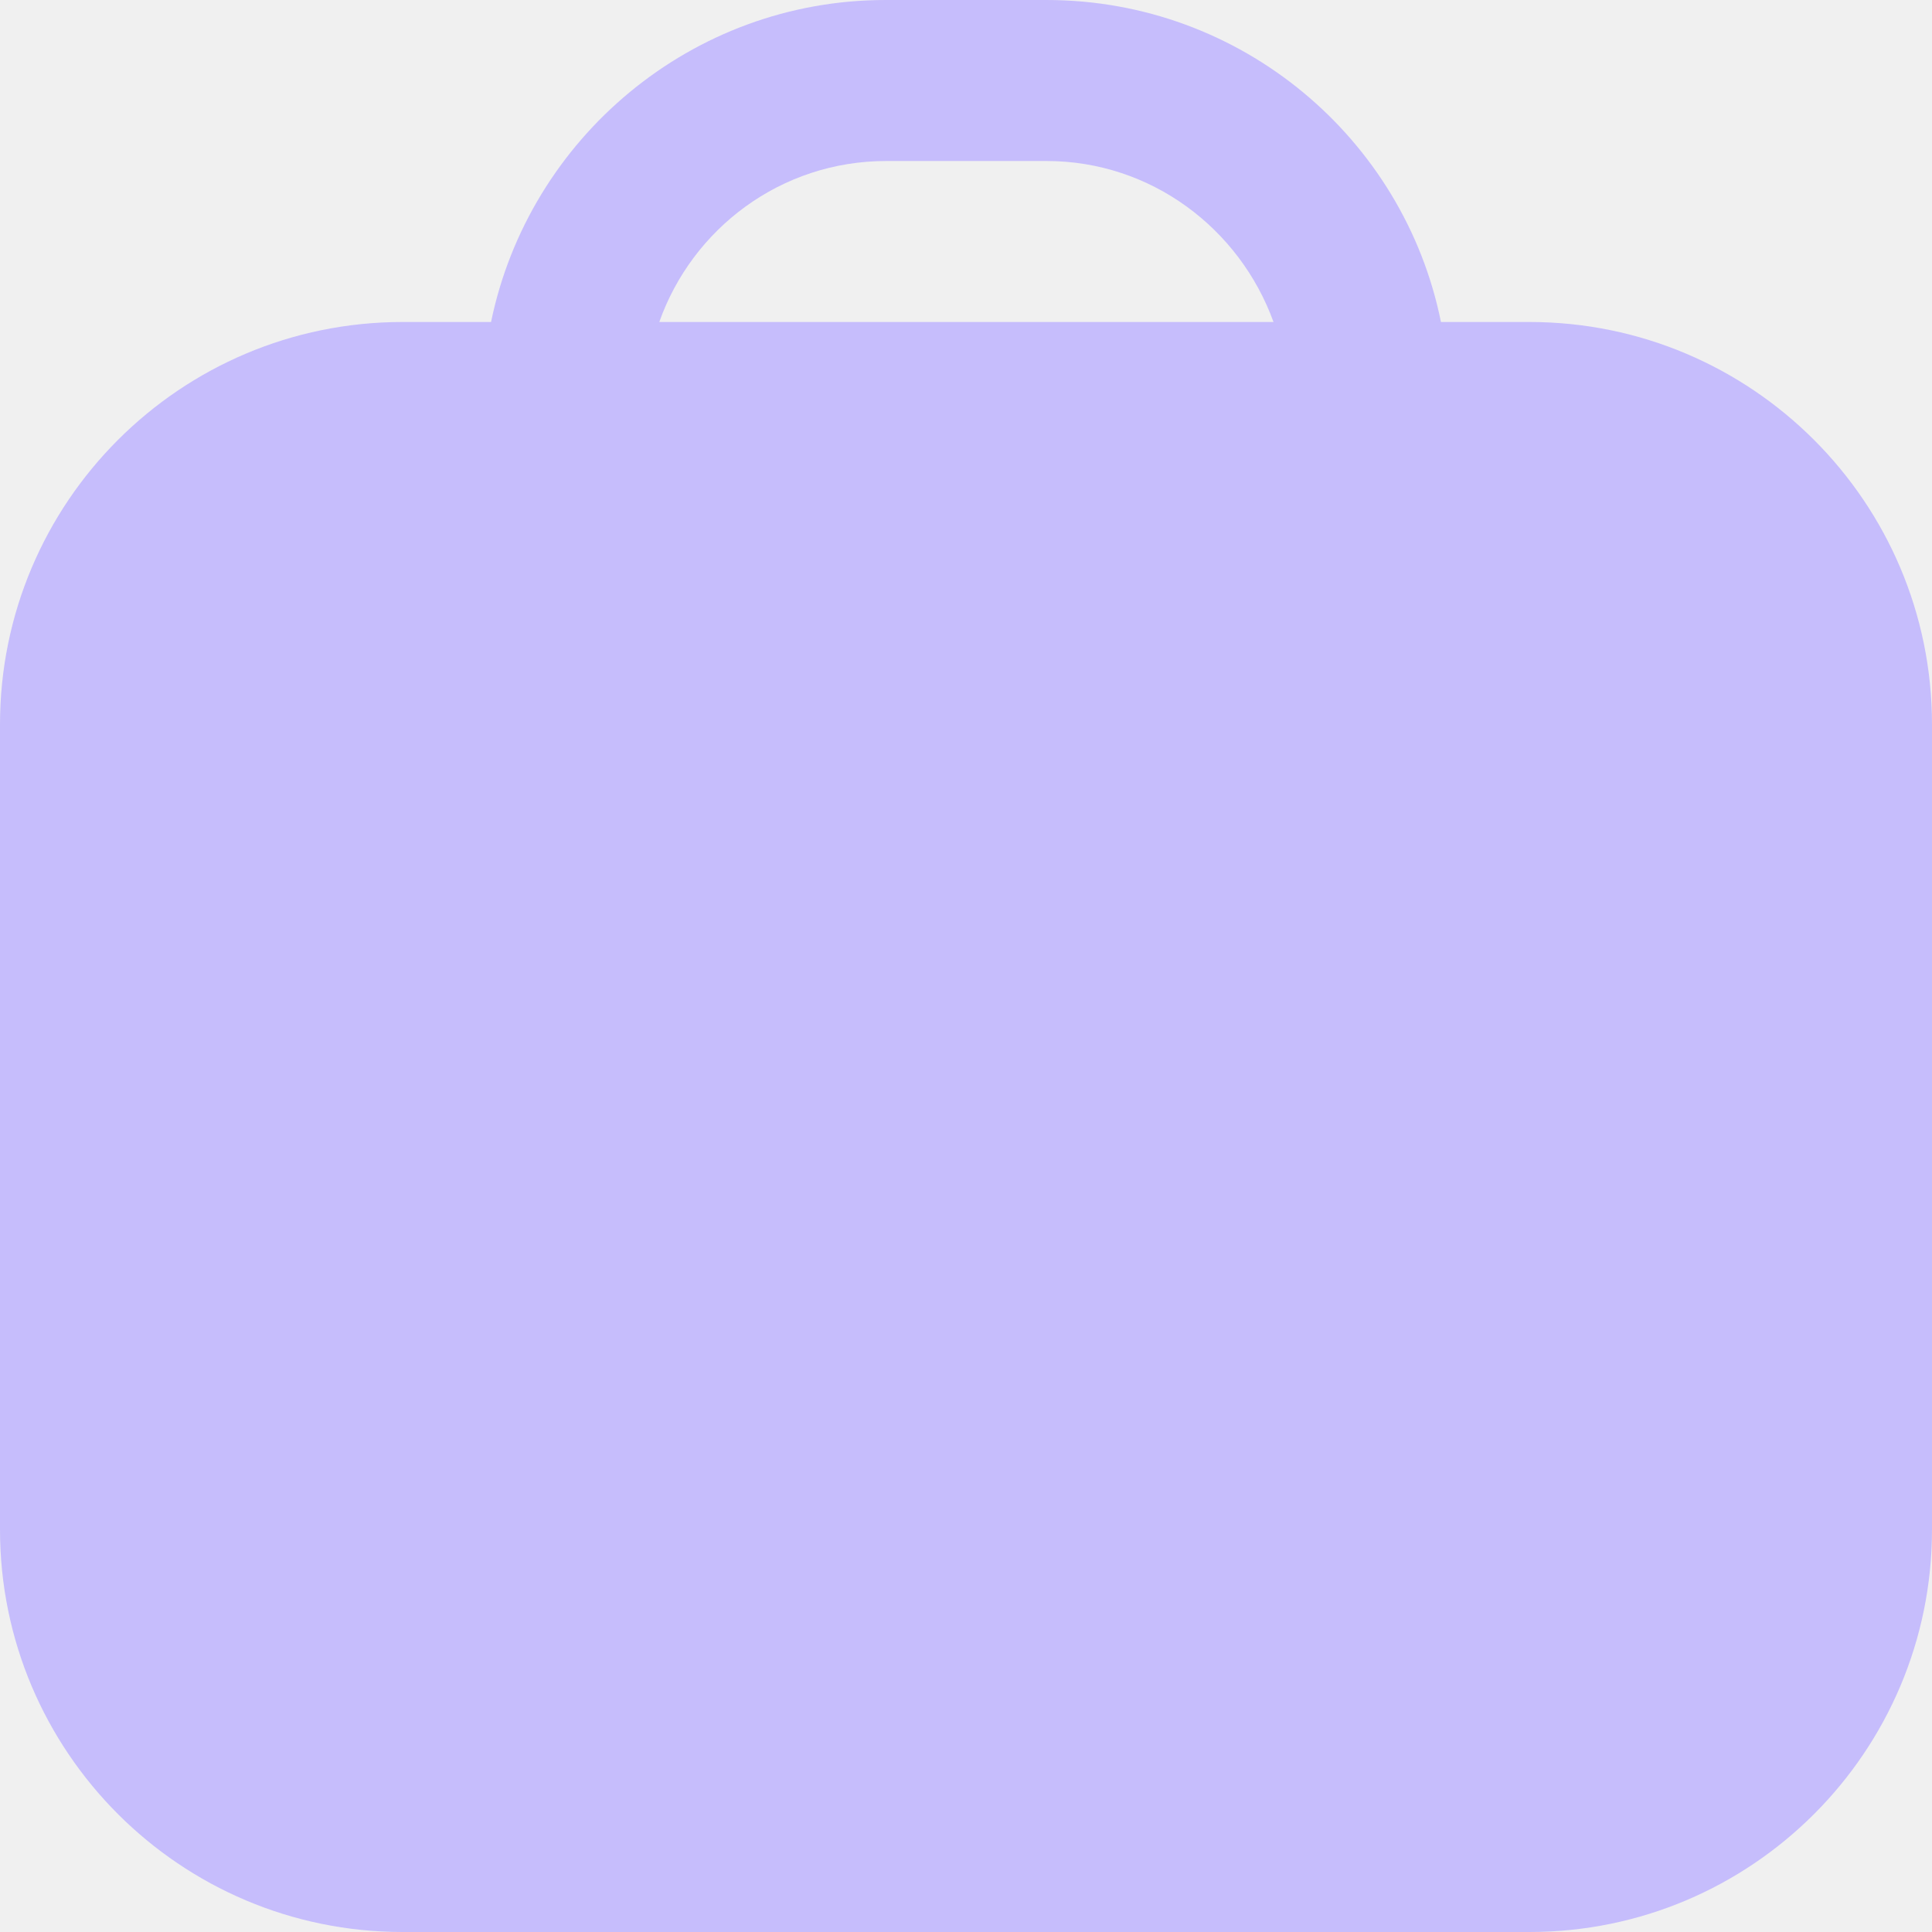
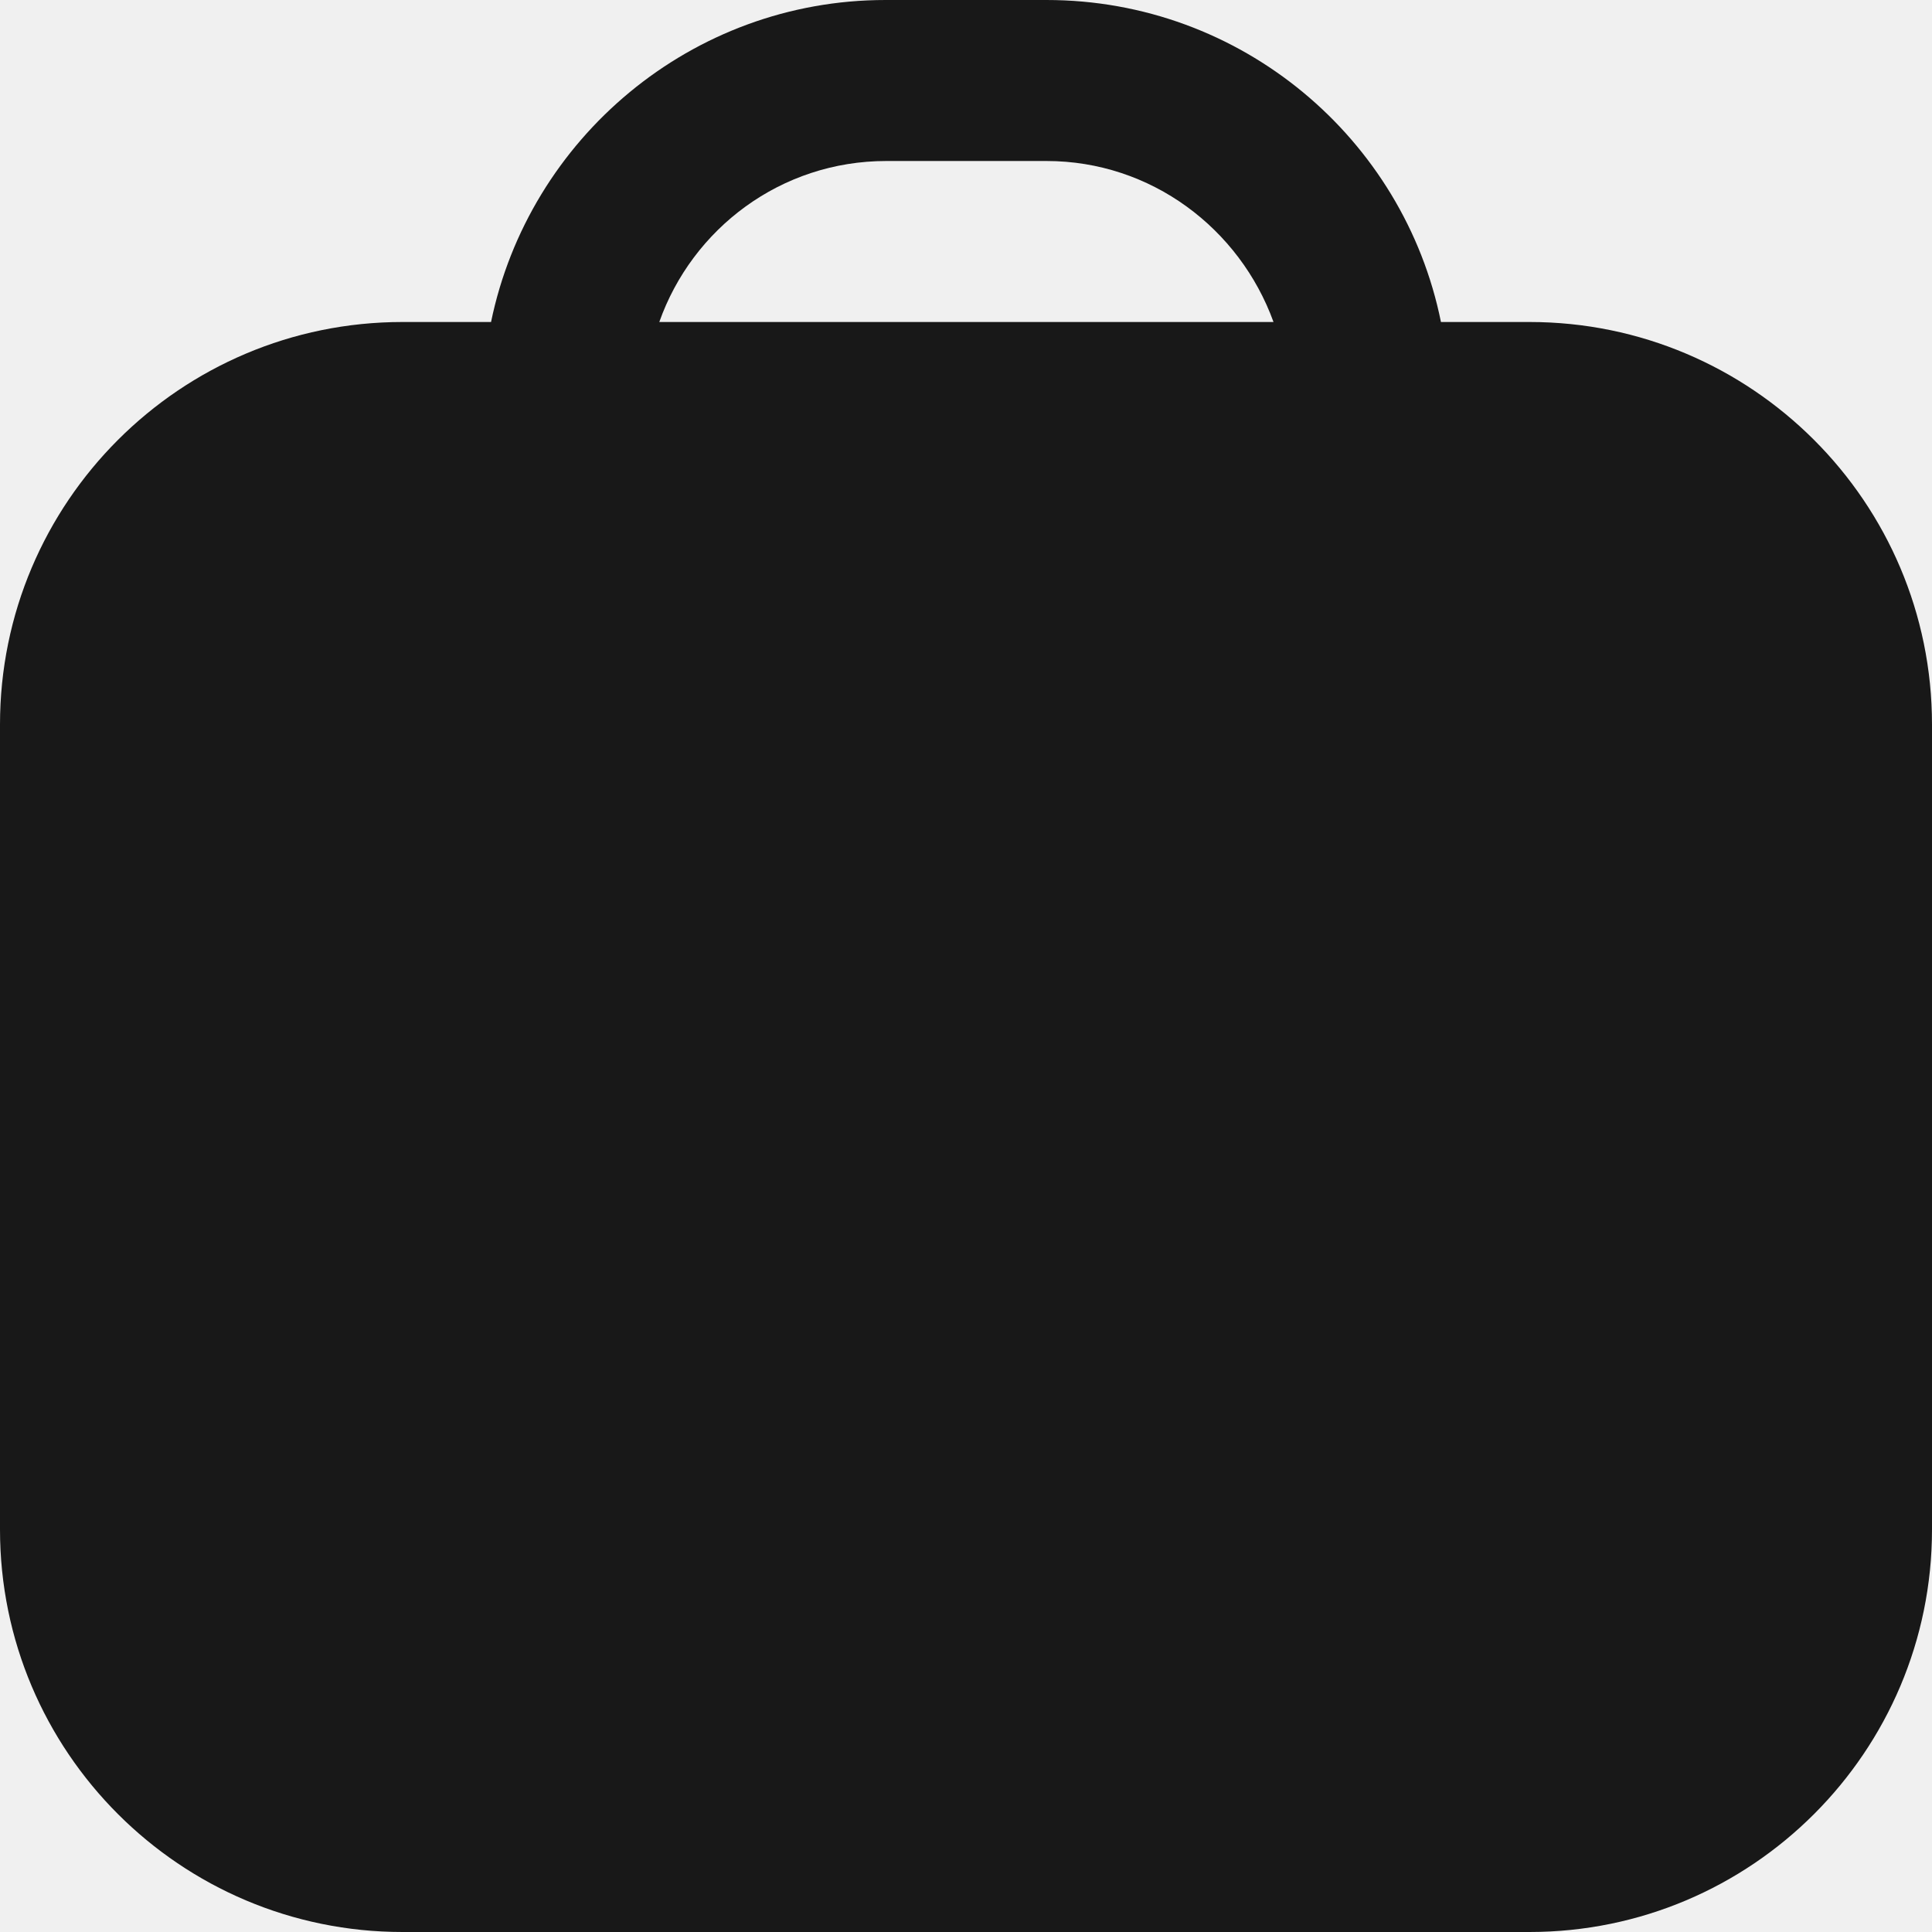
<svg xmlns="http://www.w3.org/2000/svg" width="512" height="512" viewBox="0 0 512 512" fill="none">
  <g clip-path="url(#clip0_366_30)">
-     <path d="M405.333 85.333H381.867C372.053 36.693 328.96 0 277.333 0H234.667C183.253 0 140.16 36.693 130.133 85.333H106.667C47.787 85.333 0 133.12 0 192V405.333C0 464.213 47.787 512 106.667 512H405.333C464.213 512 512 464.213 512 405.333V192C512 133.12 464.213 85.333 405.333 85.333ZM234.667 42.667H277.333C305.067 42.667 328.533 60.587 337.493 85.333H174.72C183.467 60.587 206.933 42.667 234.88 42.667H234.667Z" fill="#C6BDFC" />
+     <path d="M405.333 85.333H381.867C372.053 36.693 328.96 0 277.333 0H234.667C183.253 0 140.16 36.693 130.133 85.333H106.667C47.787 85.333 0 133.12 0 192V405.333C0 464.213 47.787 512 106.667 512H405.333C464.213 512 512 464.213 512 405.333V192C512 133.12 464.213 85.333 405.333 85.333ZM234.667 42.667H277.333C305.067 42.667 328.533 60.587 337.493 85.333H174.72C183.467 60.587 206.933 42.667 234.88 42.667H234.667Z" fill="#181818" />
  </g>
  <defs>
    <clipPath id="clip0_366_30">
      <rect width="512" height="512" fill="white" />
    </clipPath>
  </defs>
</svg>
